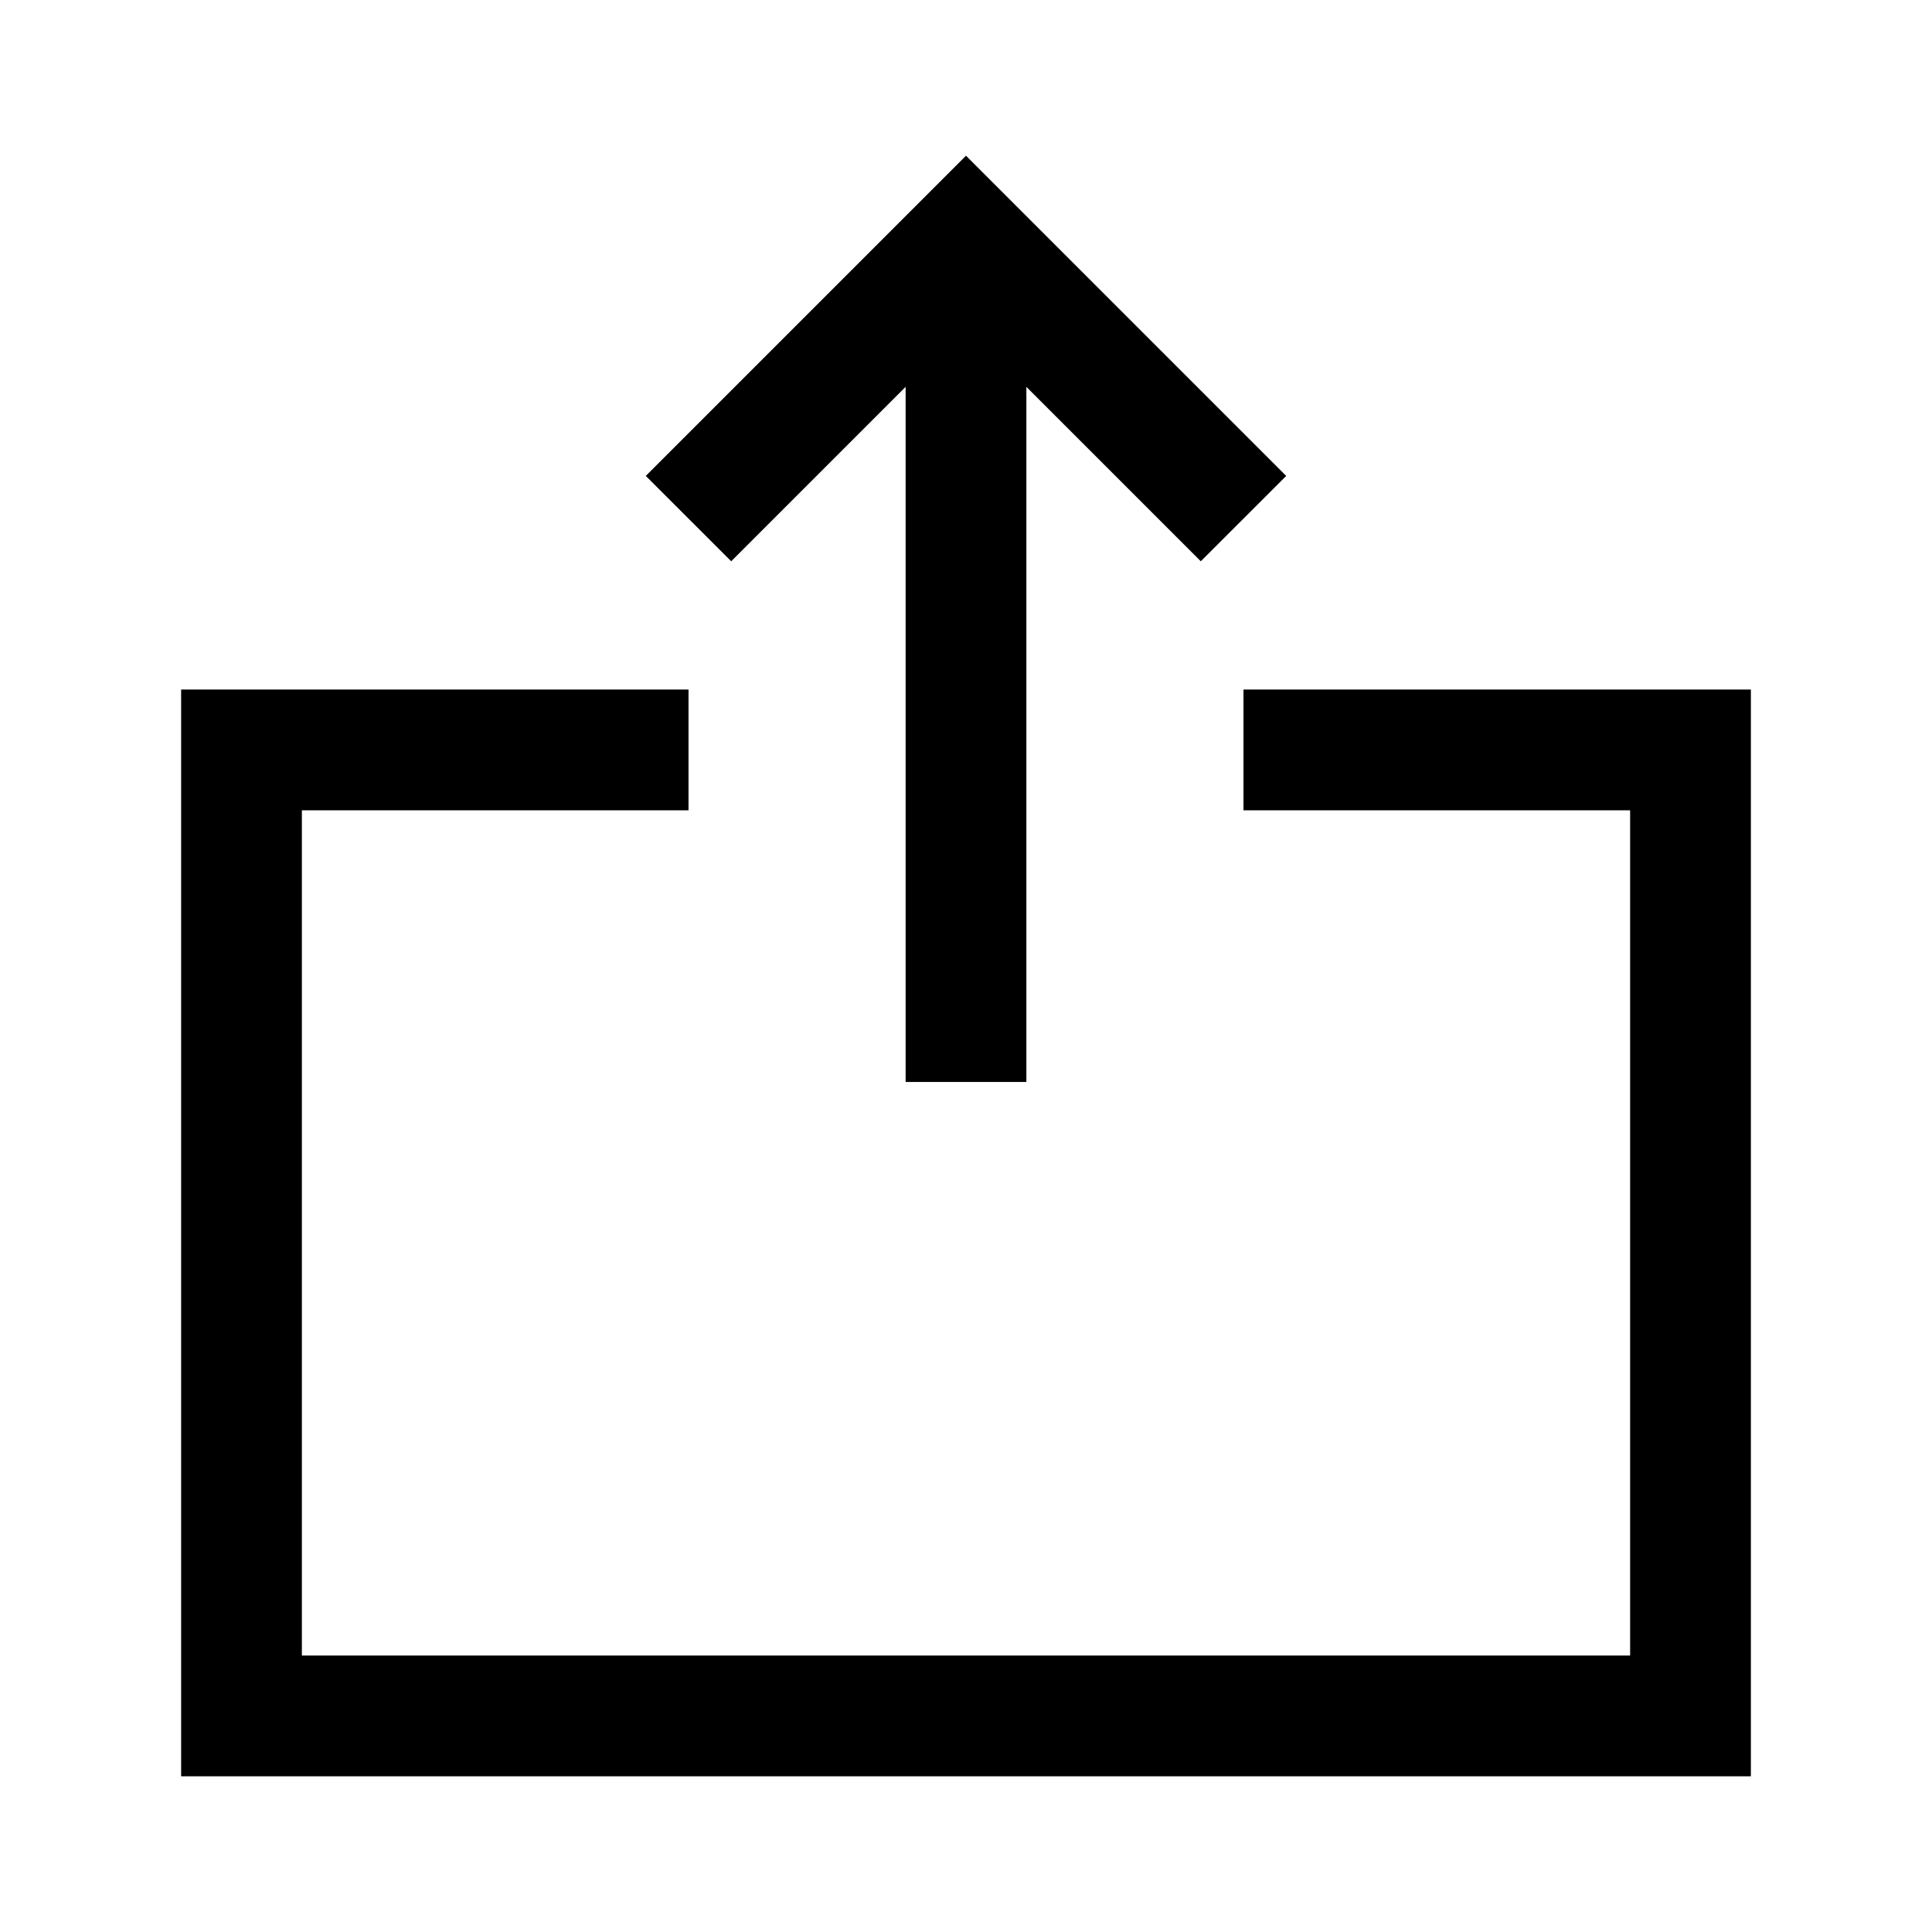
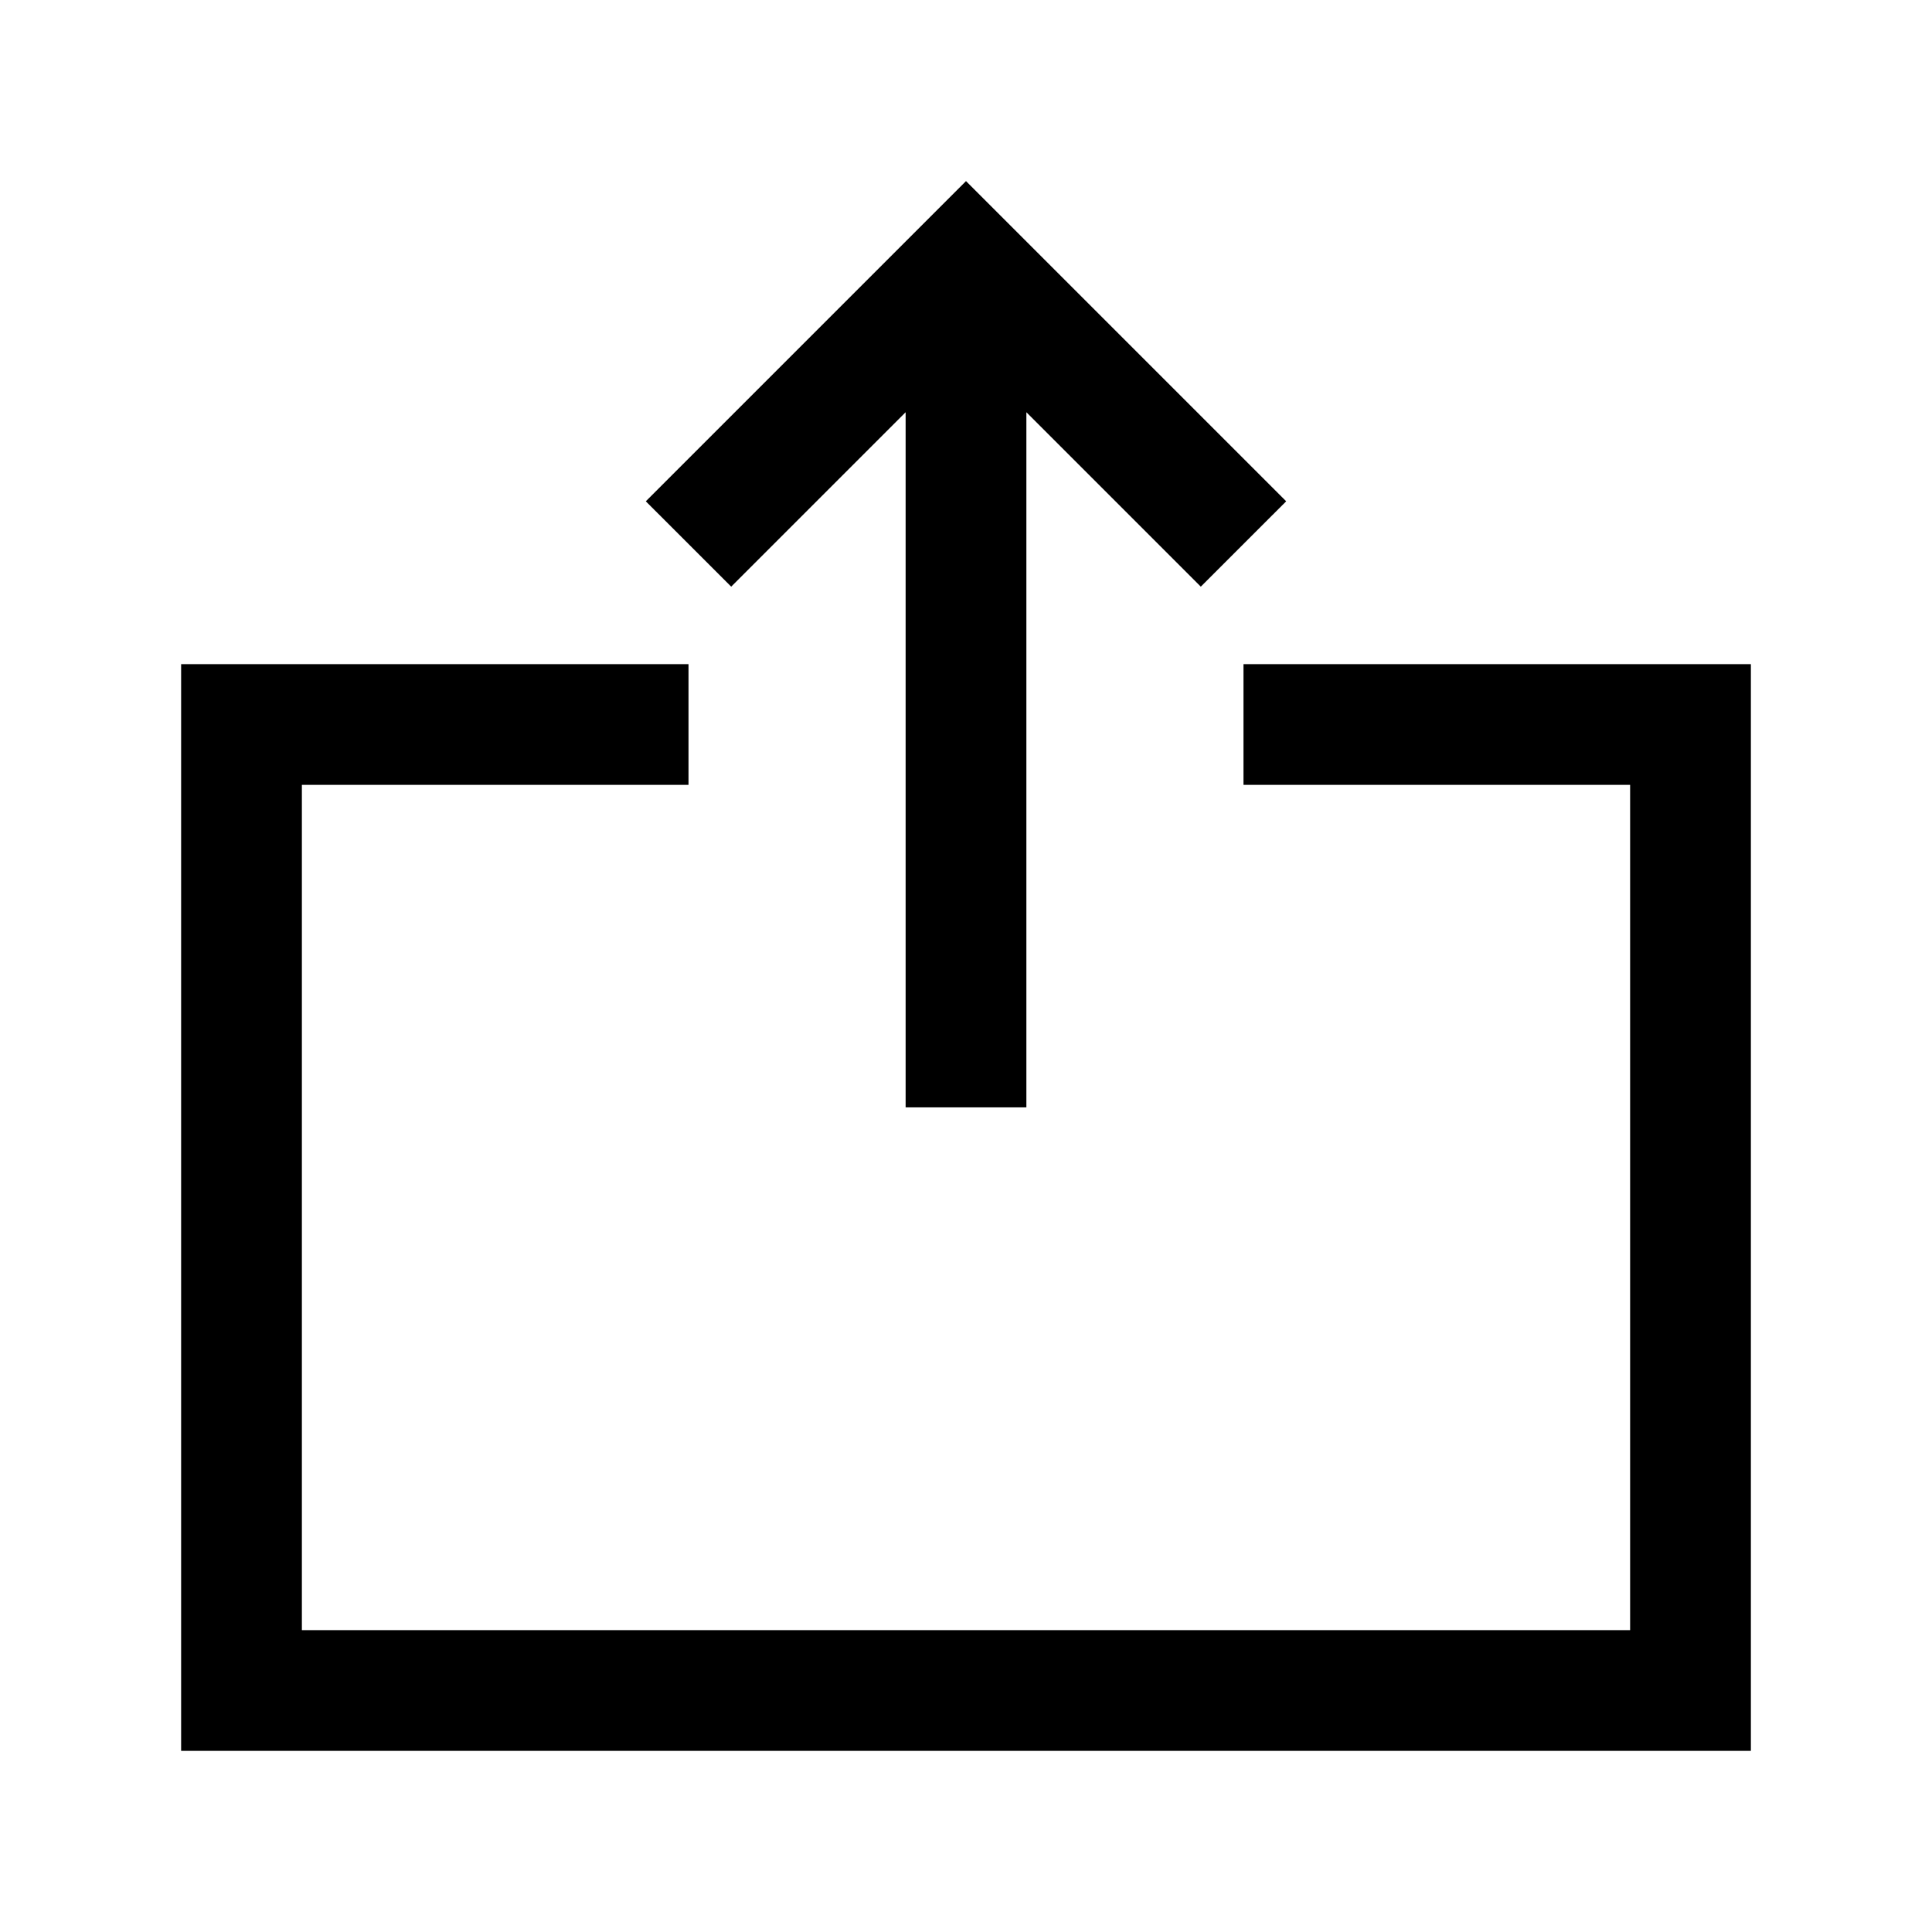
<svg xmlns="http://www.w3.org/2000/svg" width="64px" height="64px" viewBox="0 0 64 64" version="1.1">
  <g id="upload" stroke="none" stroke-width="1" fill="none" fill-rule="evenodd">
-     <path d="M30,12.815 L24.222,18.593 L21.393,15.765 L32,5.158 L42.607,15.765 L39.778,18.593 L34,12.815 L34,35.842 L30,35.842 L30,12.815 Z M54,26.842 L41.192,26.842 L41.192,22.842 L58,22.842 L58,58.842 L6,58.842 L6,22.842 L22.808,22.842 L22.808,26.842 L10,26.842 L10,54.842 L54,54.842 L54,26.842 Z" id="Shape" fill="#000000" fill-rule="nonzero" />
+     <path d="M30,13.656 L24.222,19.434 L21.393,16.606 L32,5.999 L42.607,16.606 L39.778,19.434 L34,13.656 L34,36.683 L30,36.683 L30,13.656 Z M54,26 L41.192,26 L41.192,22 L58,22 L58,58 L6,58 L6,22 L22.808,22 L22.808,26 L10,26 L10,54 L54,54 L54,26 Z" id="Shape" fill="#000000" fill-rule="nonzero" />
  </g>
</svg>
